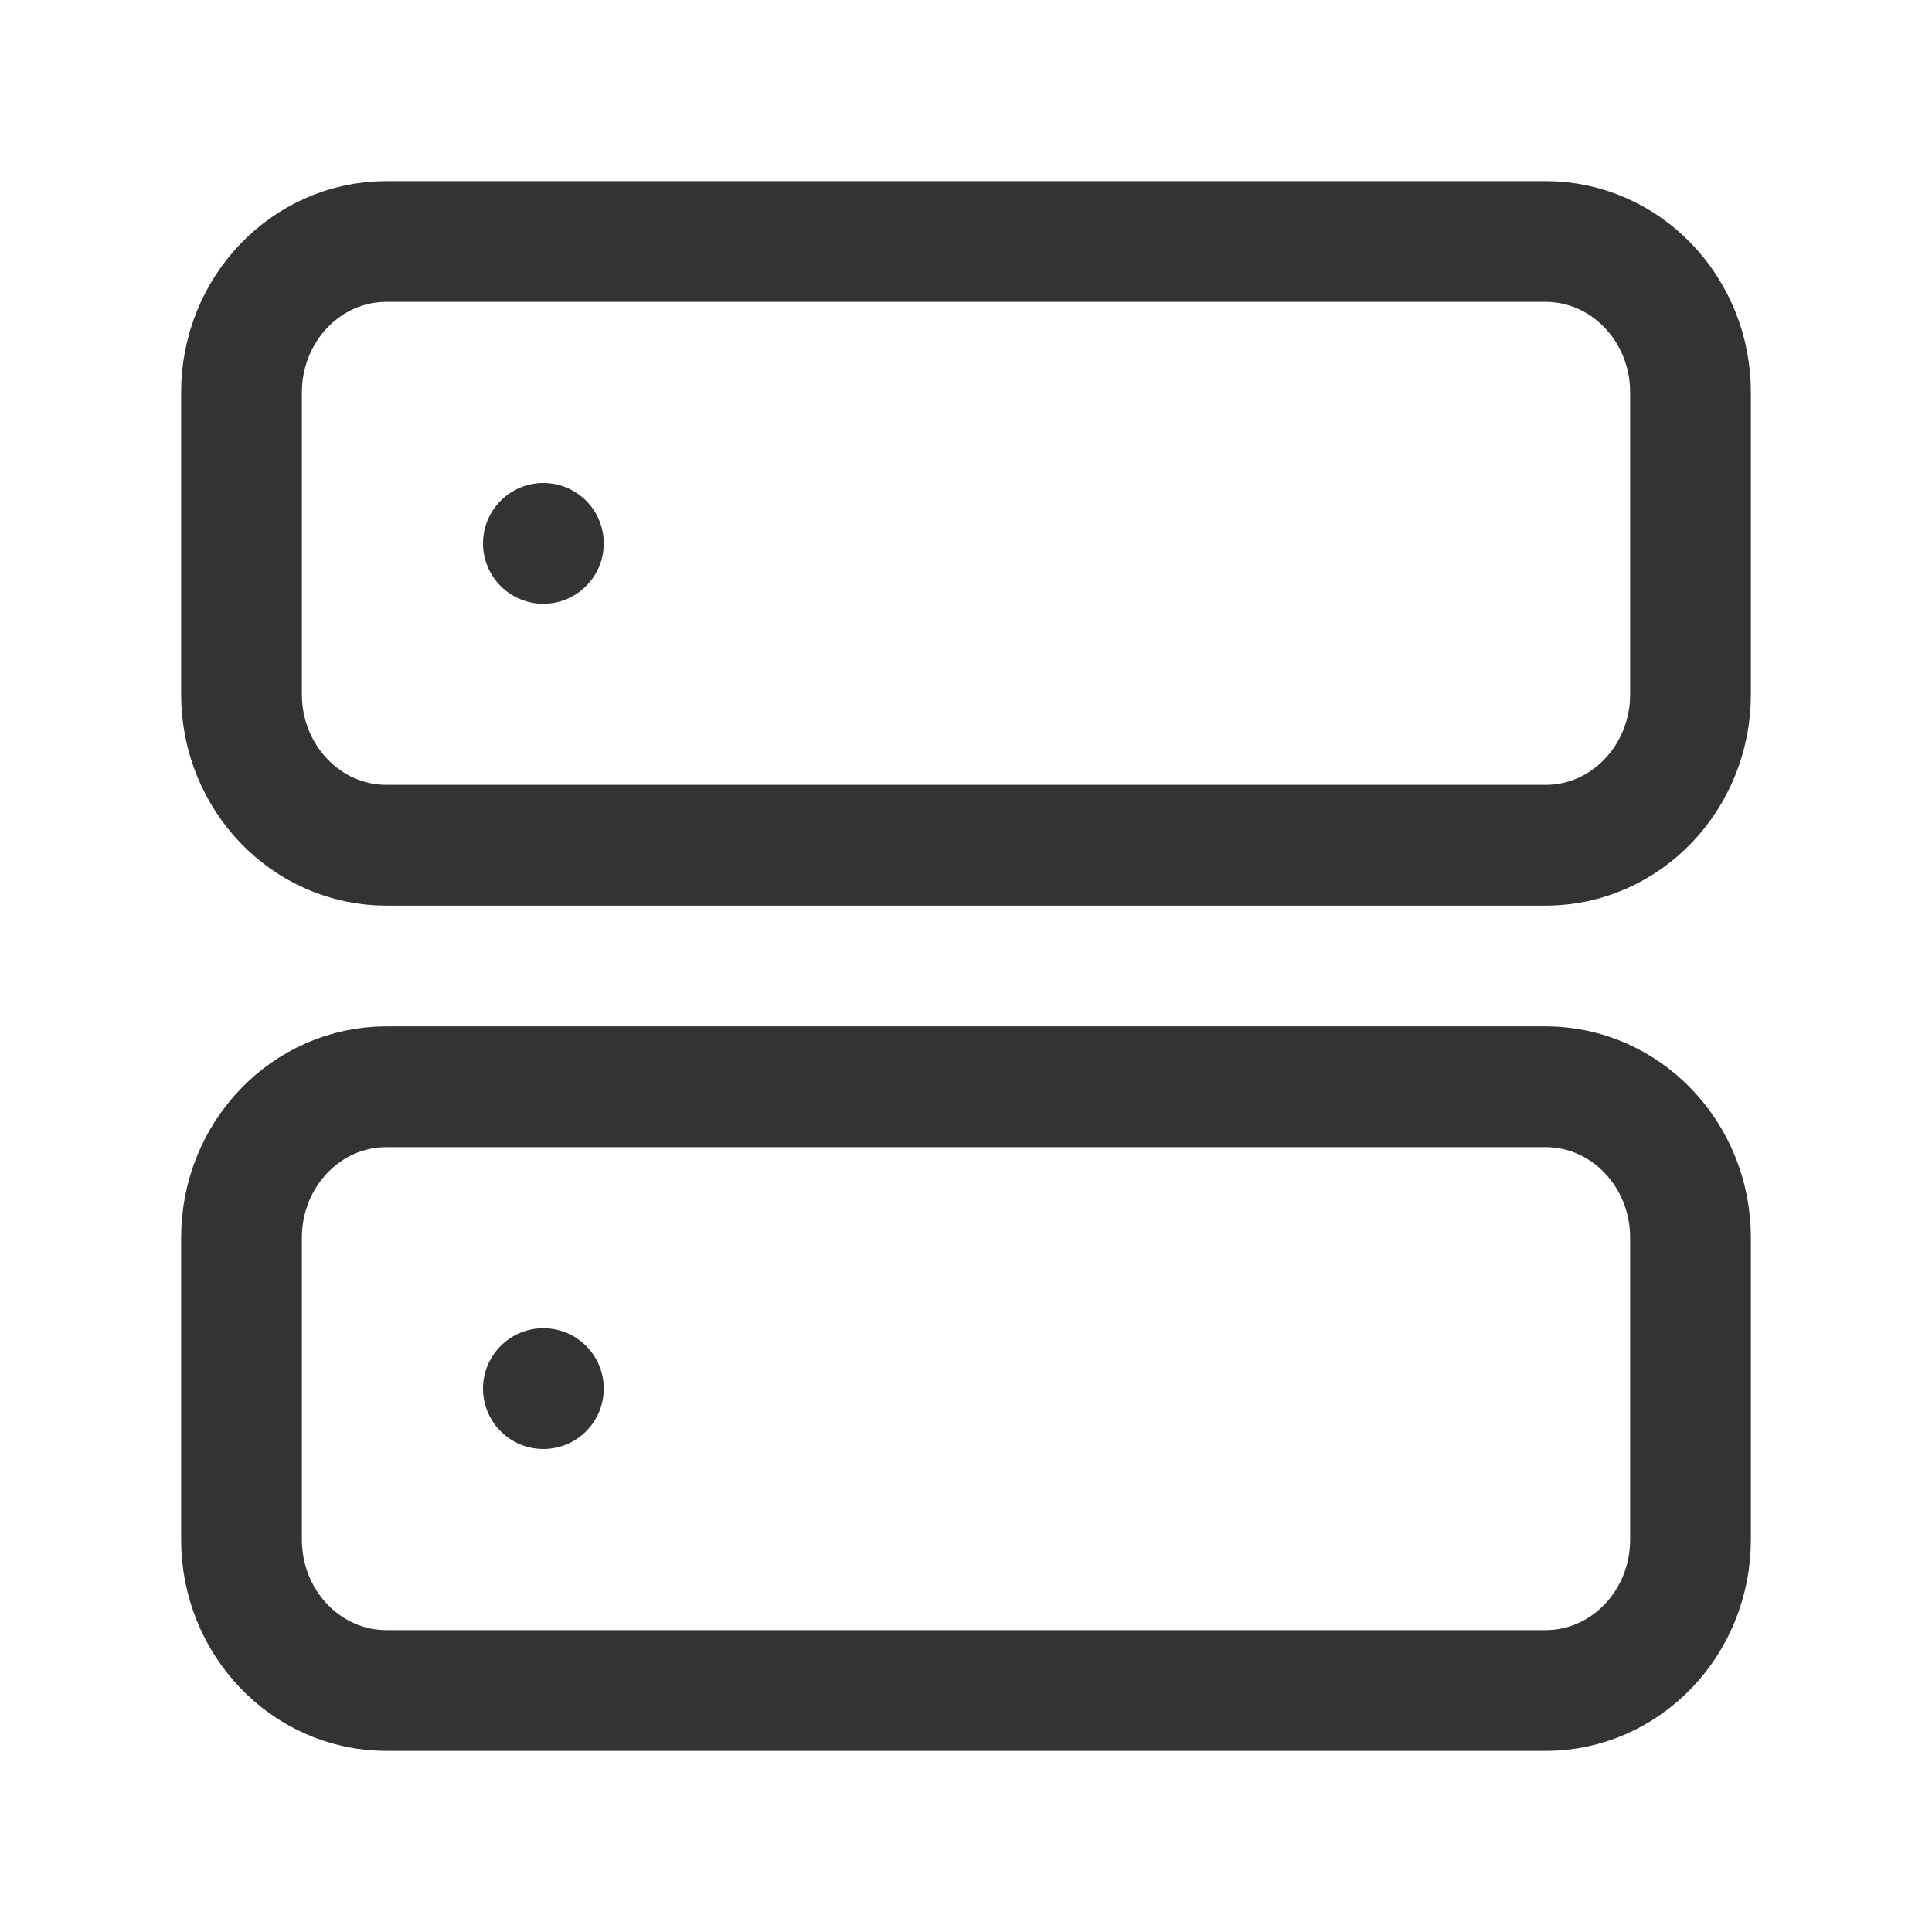
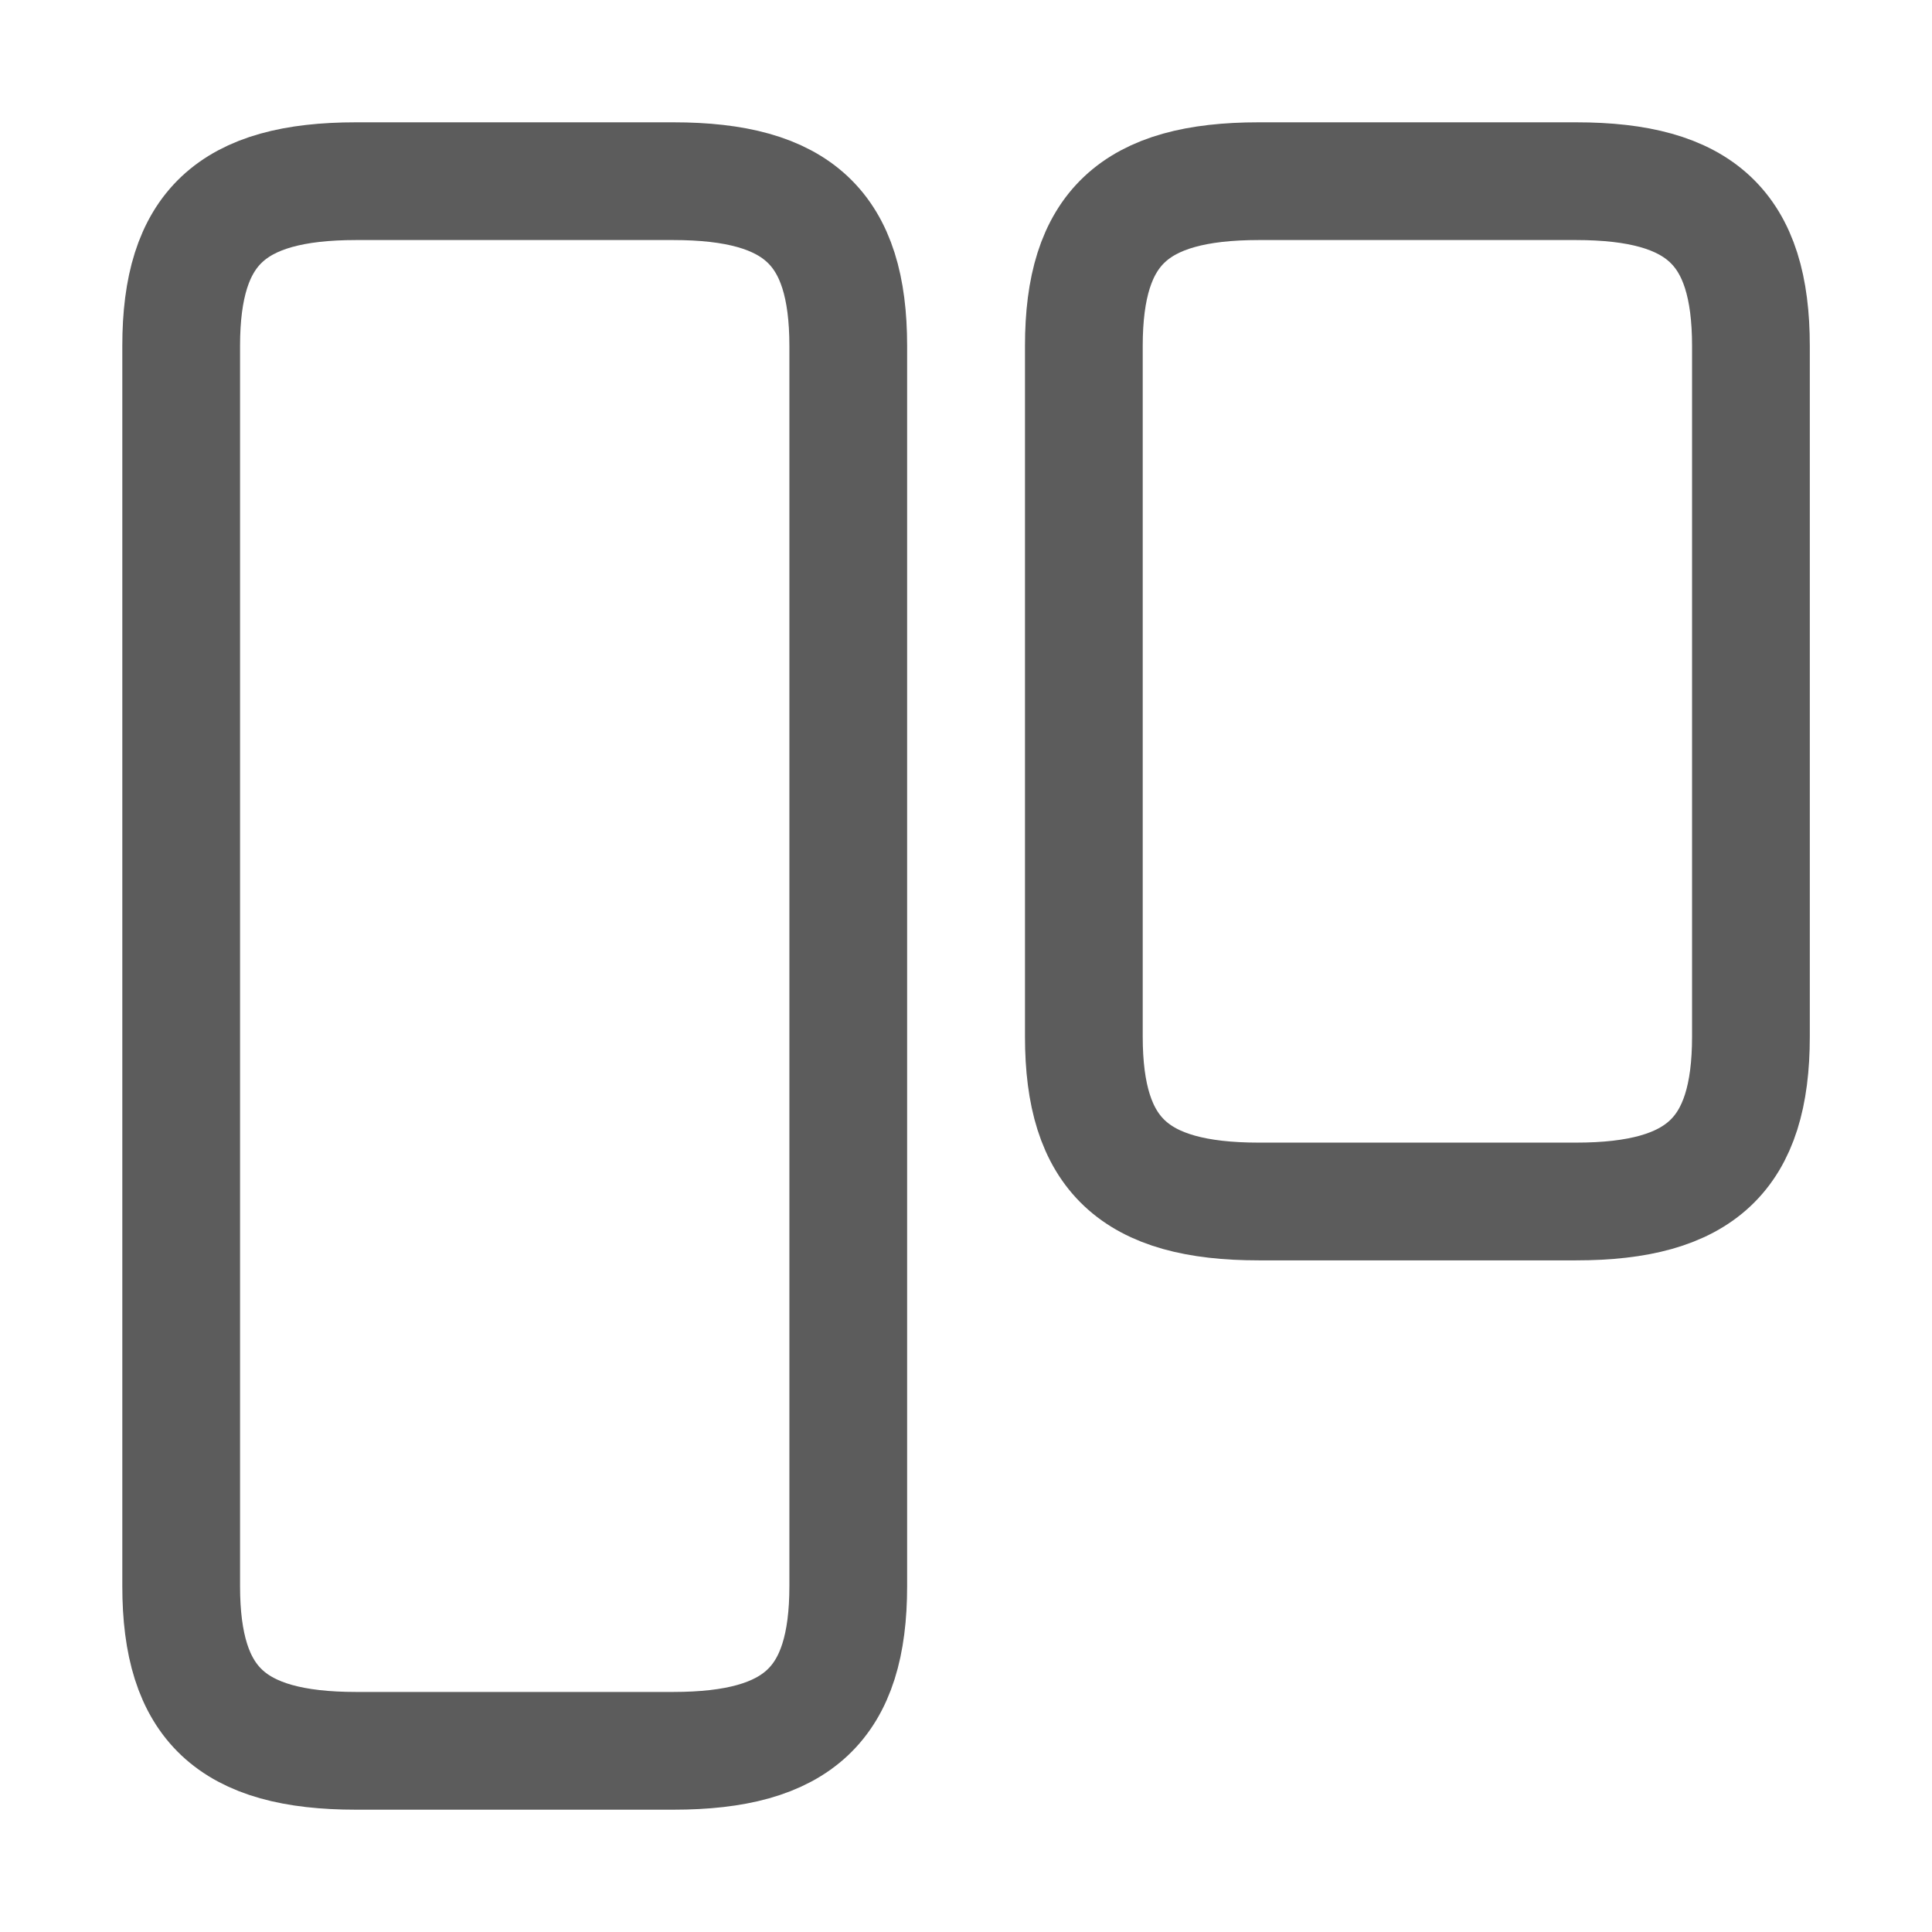
- <svg xmlns="http://www.w3.org/2000/svg" width="16" height="16" viewBox="0 0 16 16" fill="none">
-   <path d="M12.8 2H3.2C2.537 2 2 2.56 2 3.25V5.75C2 6.44 2.537 7 3.2 7H12.8C13.463 7 14 6.44 14 5.75V3.25C14 2.56 13.463 2 12.8 2Z" stroke="#333333" stroke-linecap="round" stroke-linejoin="round" />
-   <path d="M12.8 9H3.2C2.537 9 2 9.56 2 10.25V12.75C2 13.44 2.537 14 3.2 14H12.8C13.463 14 14 13.44 14 12.75V10.25C14 9.56 13.463 9 12.8 9Z" stroke="#333333" stroke-linecap="round" stroke-linejoin="round" />
-   <circle cx="4.5" cy="4.5" r="0.5" fill="#333333" />
-   <circle cx="4.5" cy="11.5" r="0.5" fill="#333333" />
+ <svg xmlns="http://www.w3.org/2000/svg" width="18" height="18" viewBox="0 0 18 18" fill="none">
+   <path d="M7.903 14.777V3.223C7.903 2.126 7.435 1.688 6.272 1.688H3.318C2.155 1.688 1.688 2.126 1.688 3.223V14.777C1.688 15.874 2.155 16.312 3.318 16.312H6.272C7.435 16.312 7.903 15.874 7.903 14.777Z" stroke="#171717" stroke-opacity="0.7" stroke-width="1.097" stroke-linecap="round" stroke-linejoin="round" />
+   <path d="M16.313 9.658V3.223C16.313 2.126 15.845 1.688 14.683 1.688H11.728C10.566 1.688 10.098 2.126 10.098 3.223V9.658C10.098 10.755 10.566 11.194 11.728 11.194H14.683C15.845 11.194 16.313 10.755 16.313 9.658Z" stroke="#171717" stroke-opacity="0.7" stroke-width="1.097" stroke-linecap="round" stroke-linejoin="round" />
</svg>
